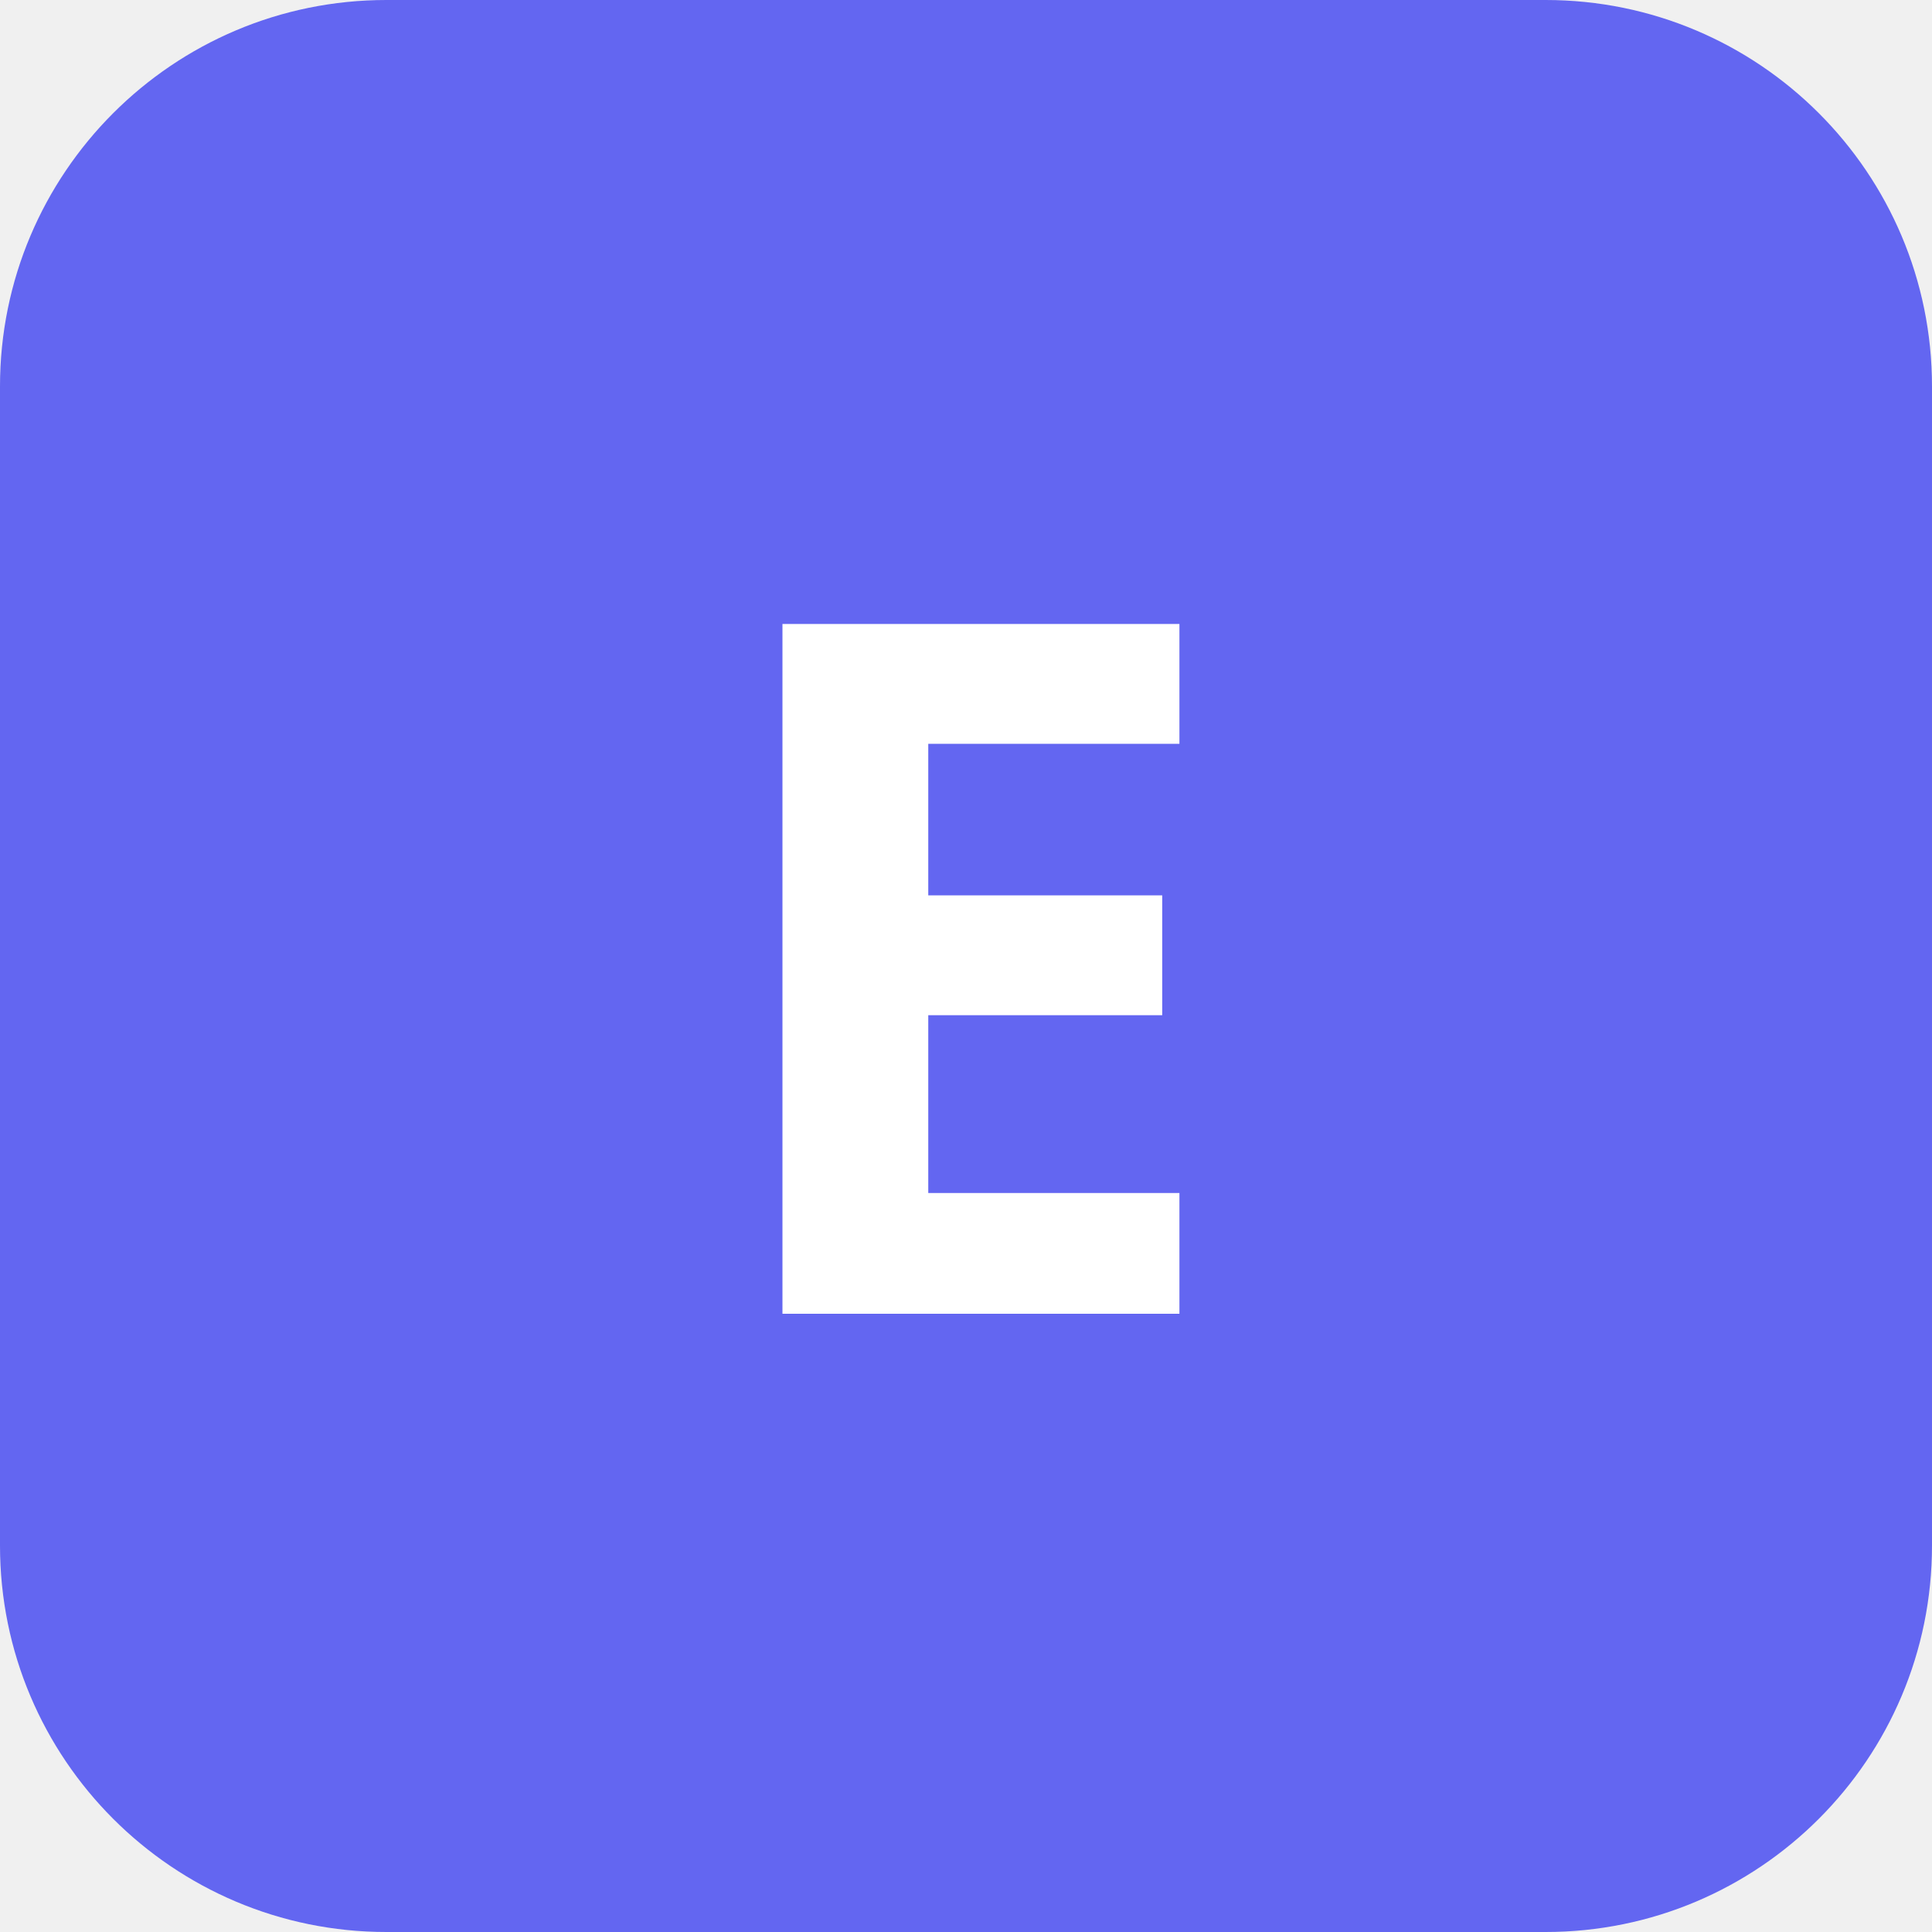
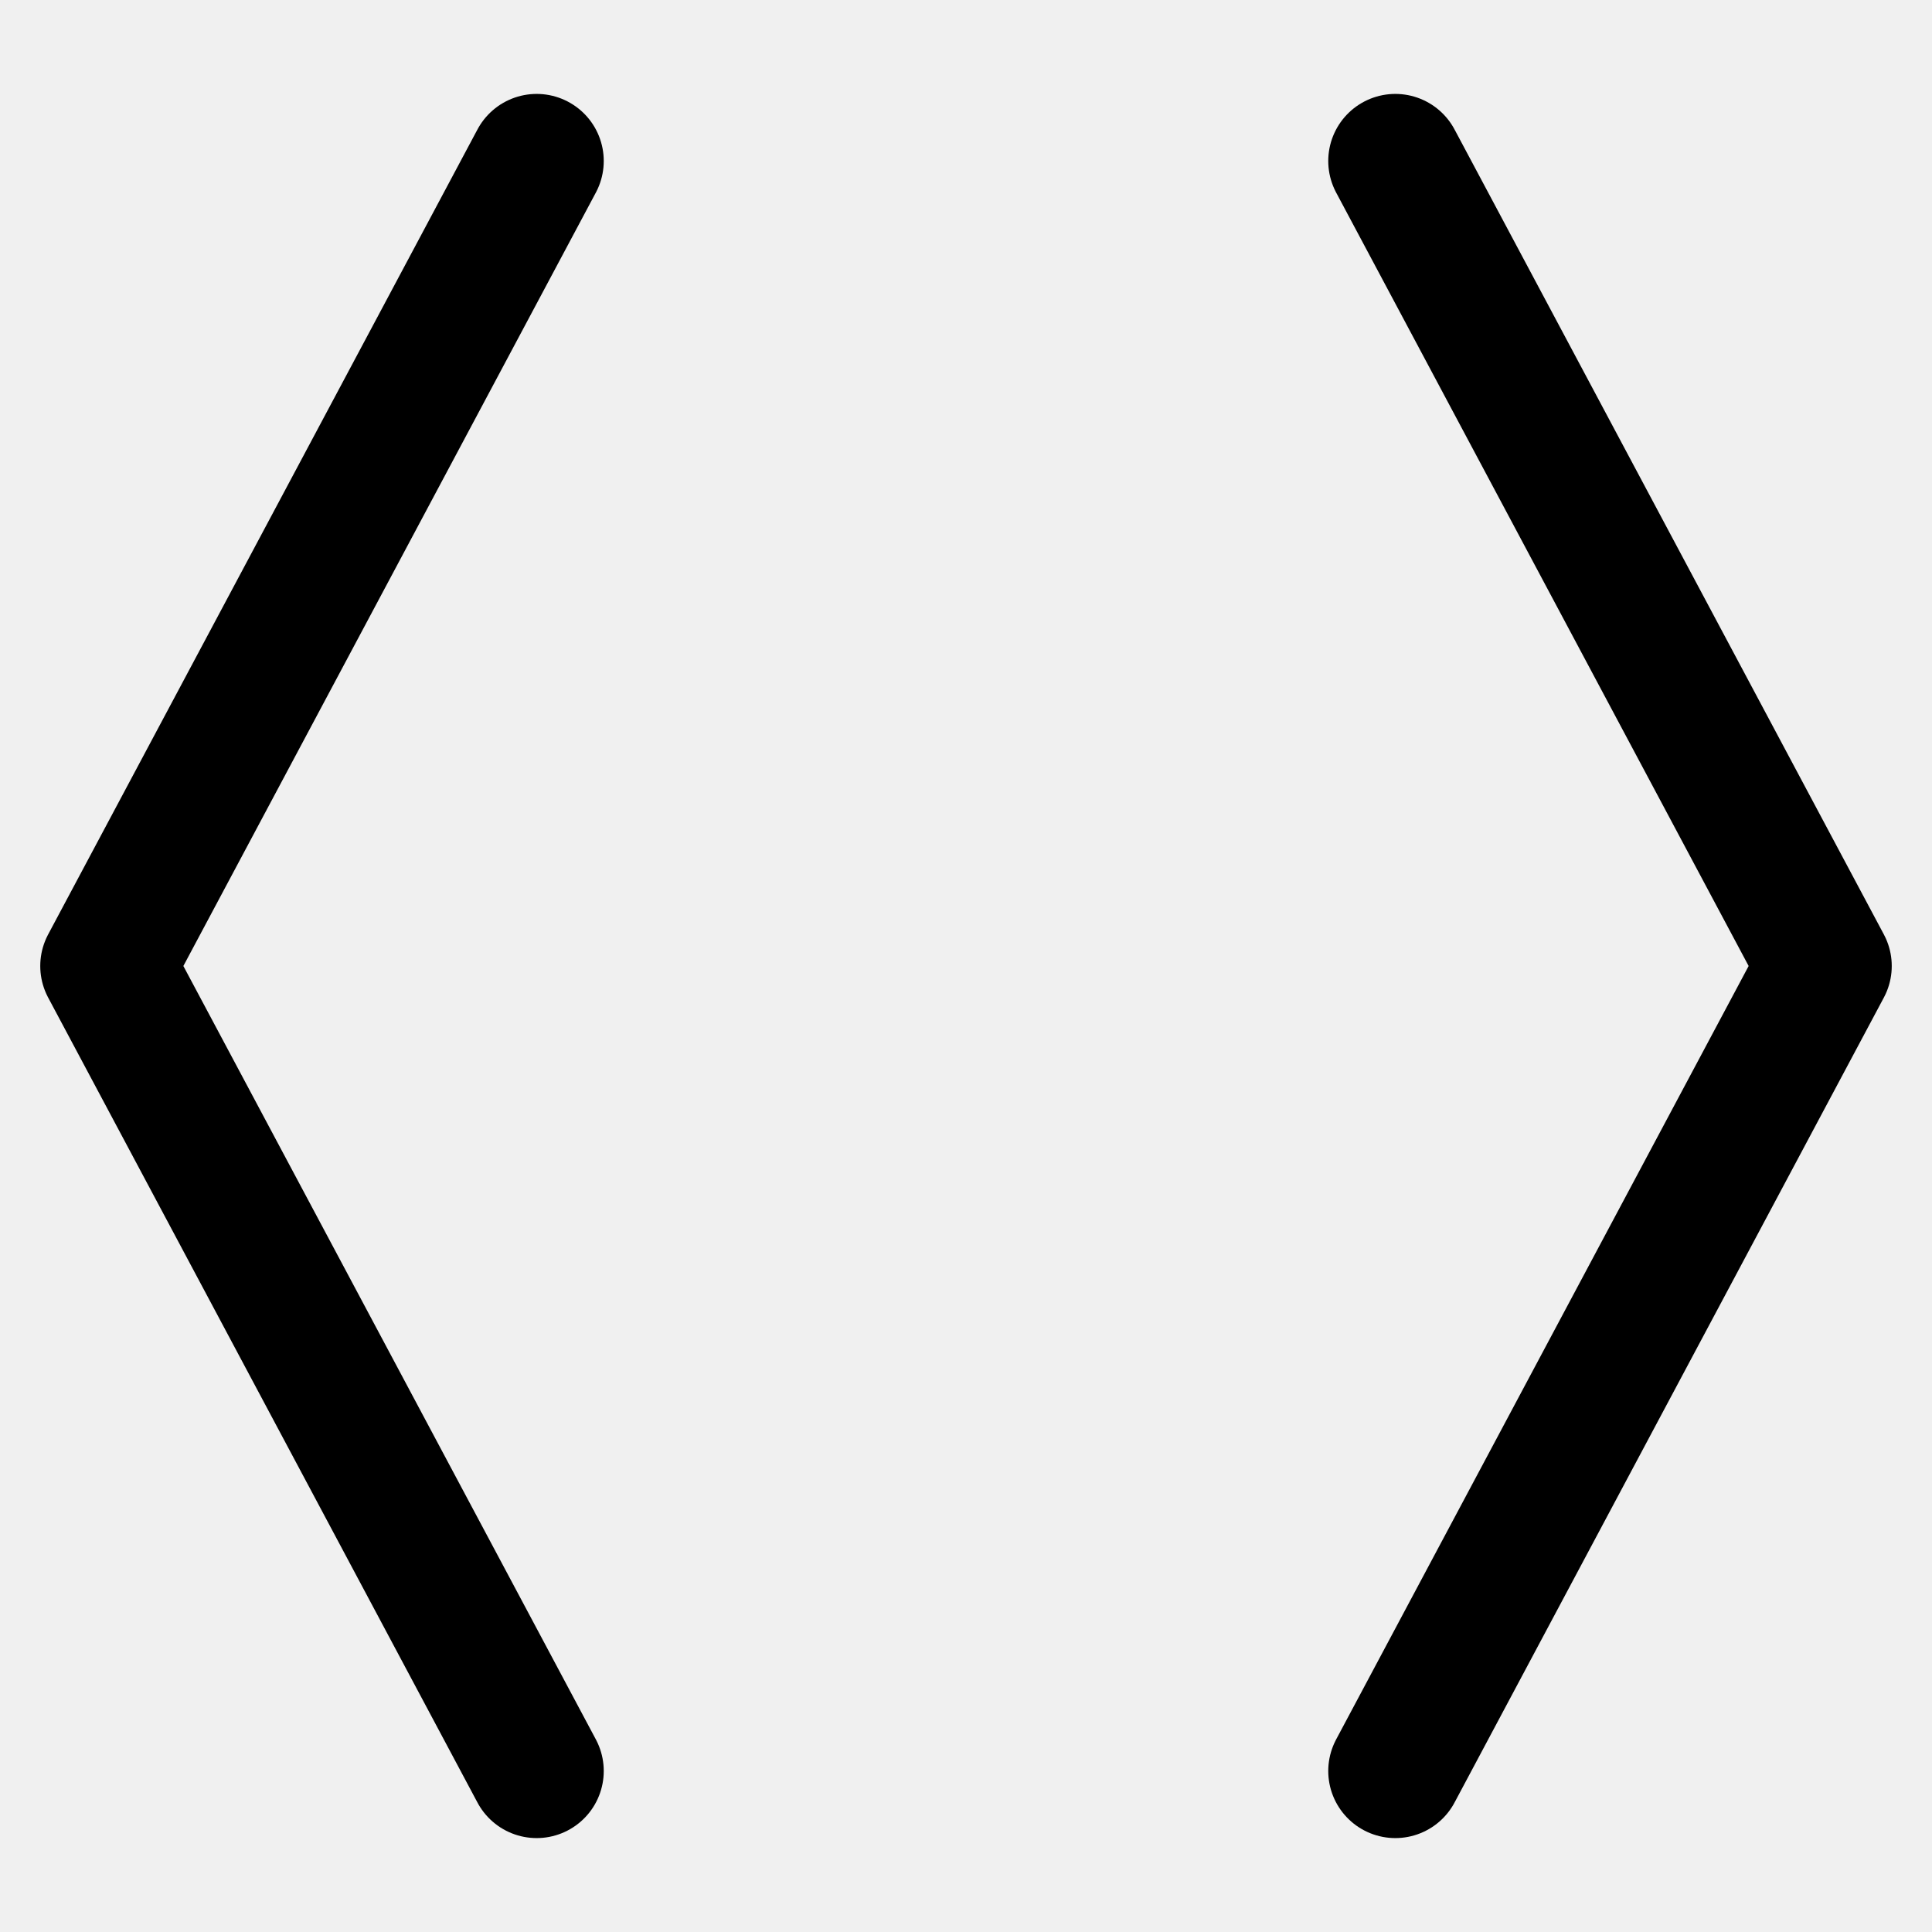
- <svg xmlns="http://www.w3.org/2000/svg" viewBox="0 0 100 100">
-   <rect width="100" height="100" rx="20" fill="#6366f1" />
-   <text x="50" y="68" font-family="system-ui" font-size="50" font-weight="bold" fill="white" text-anchor="middle">E
-     </text>
+ <svg xmlns="http://www.w3.org/2000/svg" width="32" height="32" viewBox="4 -1.5 18 18" fill="none" stroke="currentColor" stroke-width="1.25" stroke-linecap="round" stroke-linejoin="round">
+   <style>
+         @media (prefers-color-scheme: dark) { path { stroke: white; } }
+         @media (prefers-color-scheme: light) { path { stroke: black; } }
+     </style>
+   <path d="m9 0-4 7.5 4 7.5" />
+   <path d="m17 0 4 7.5-4 7.5" />
</svg>
